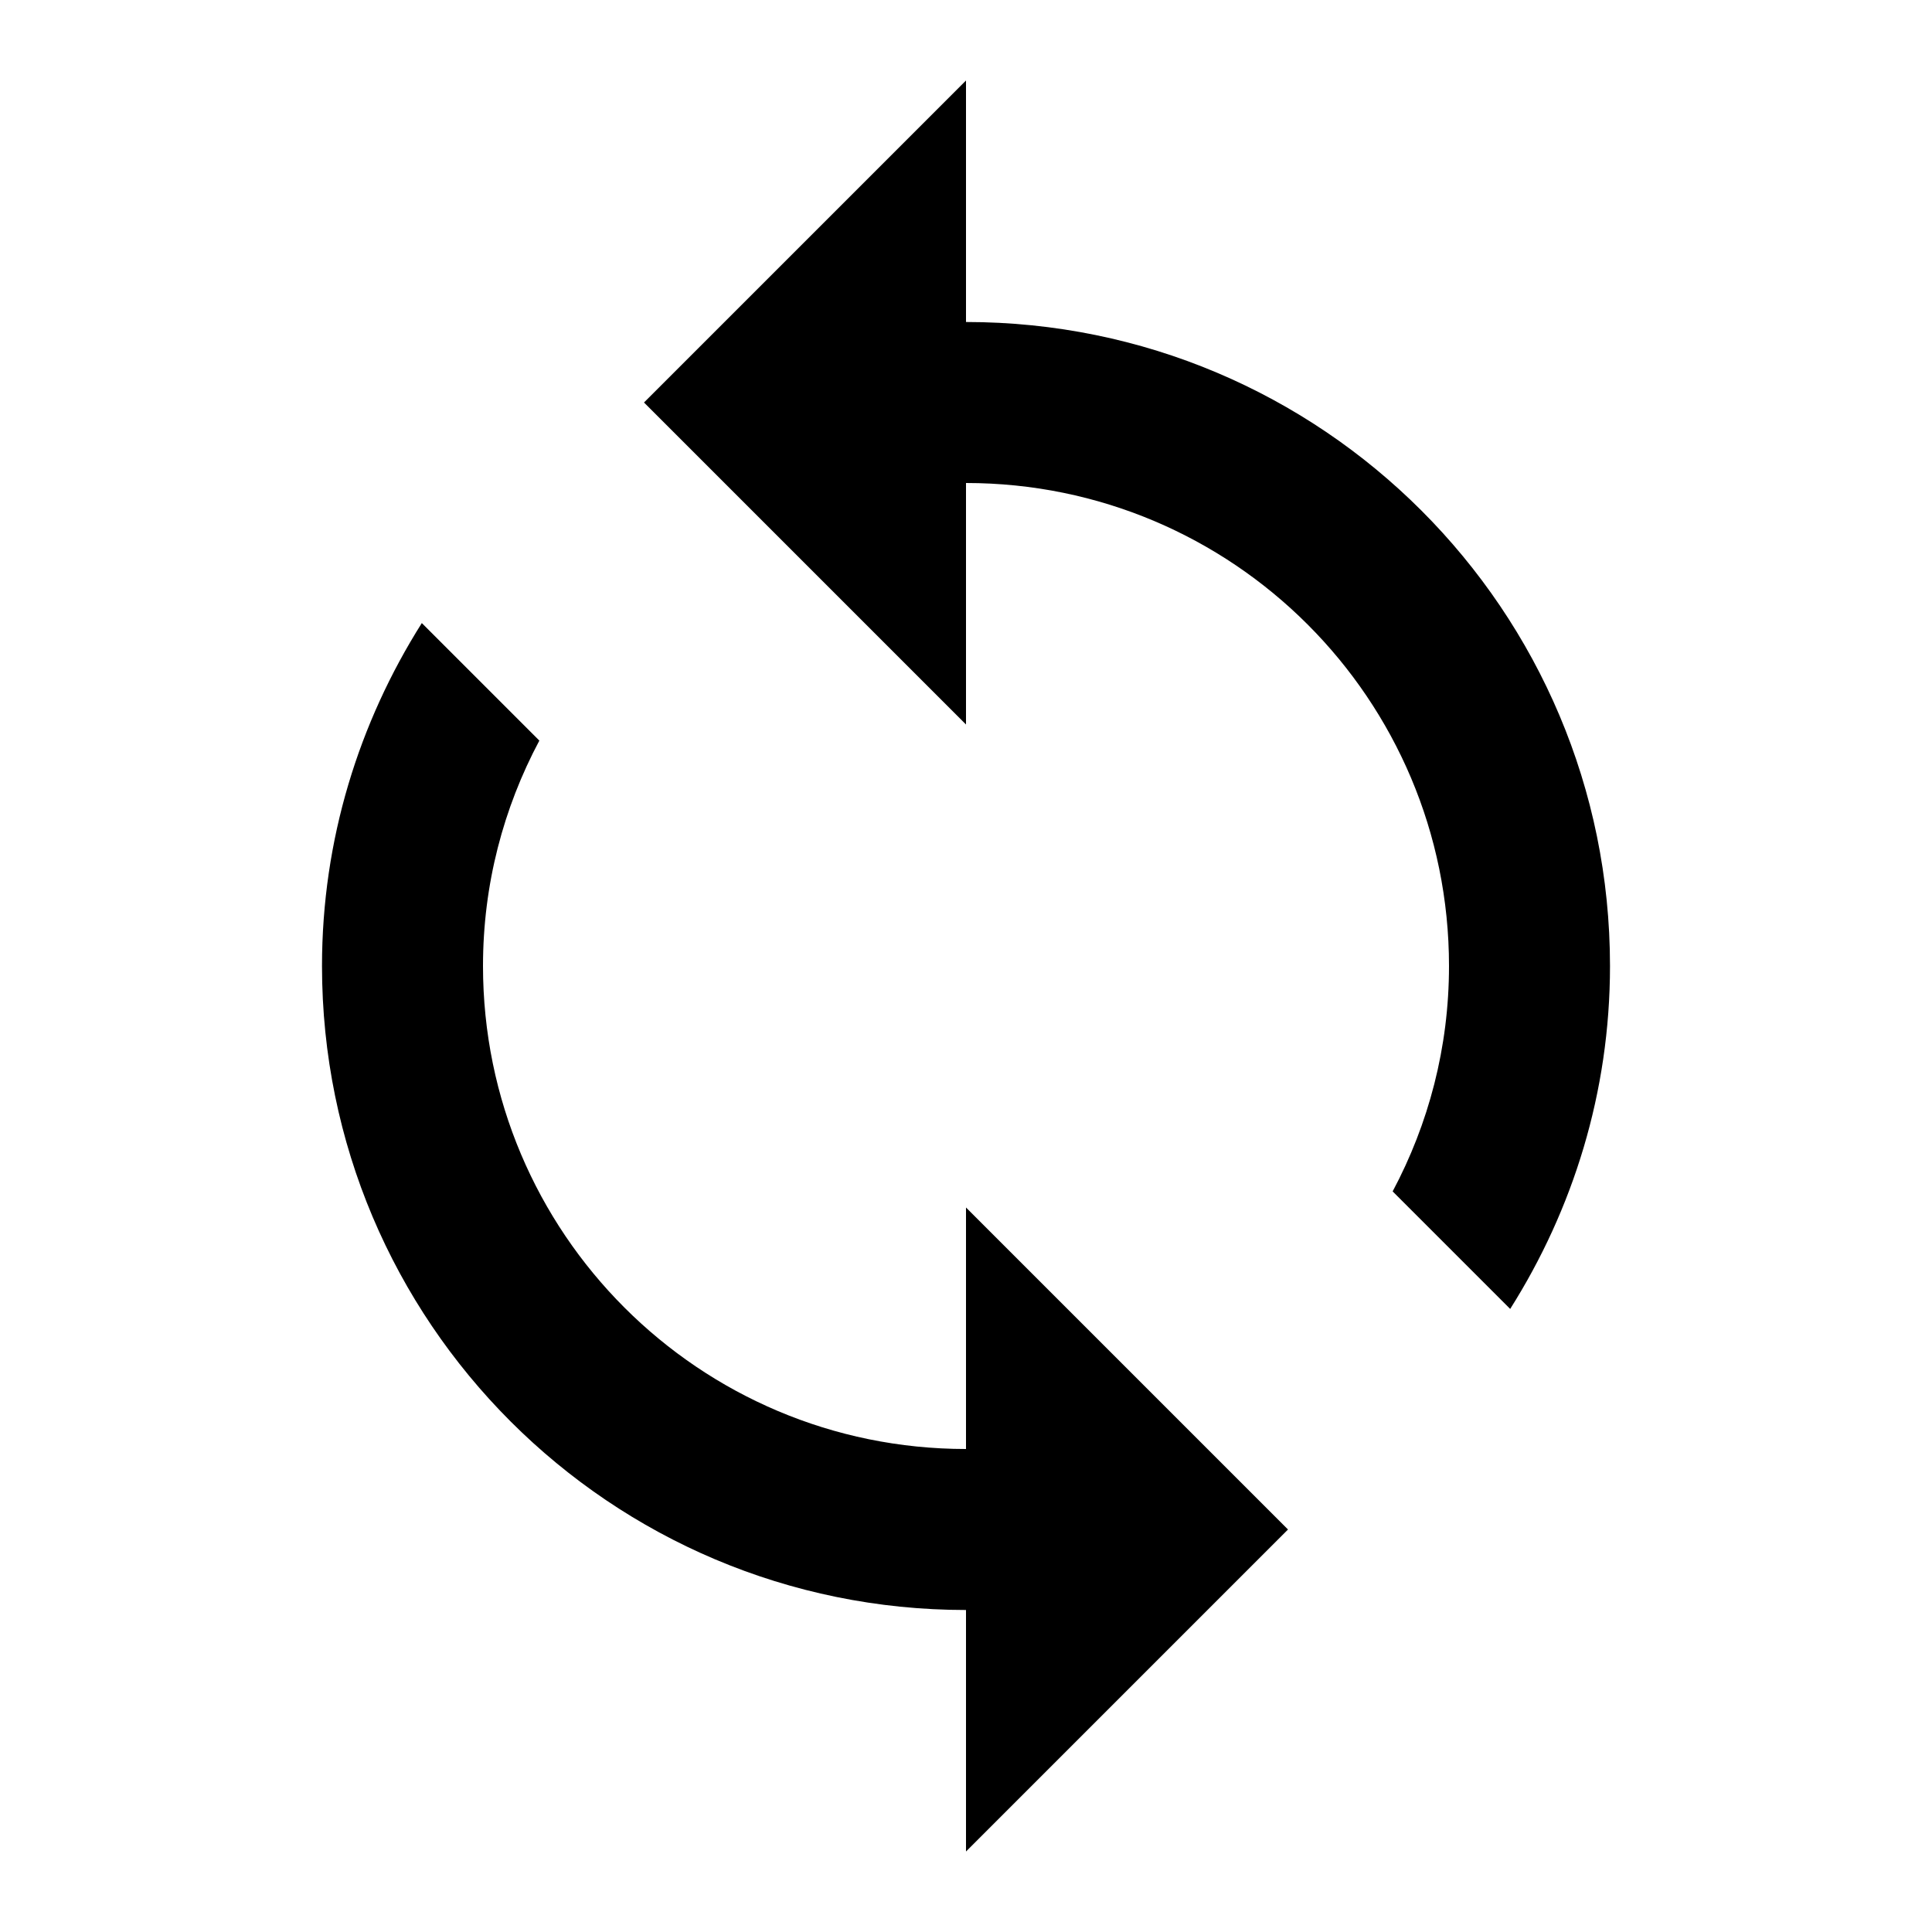
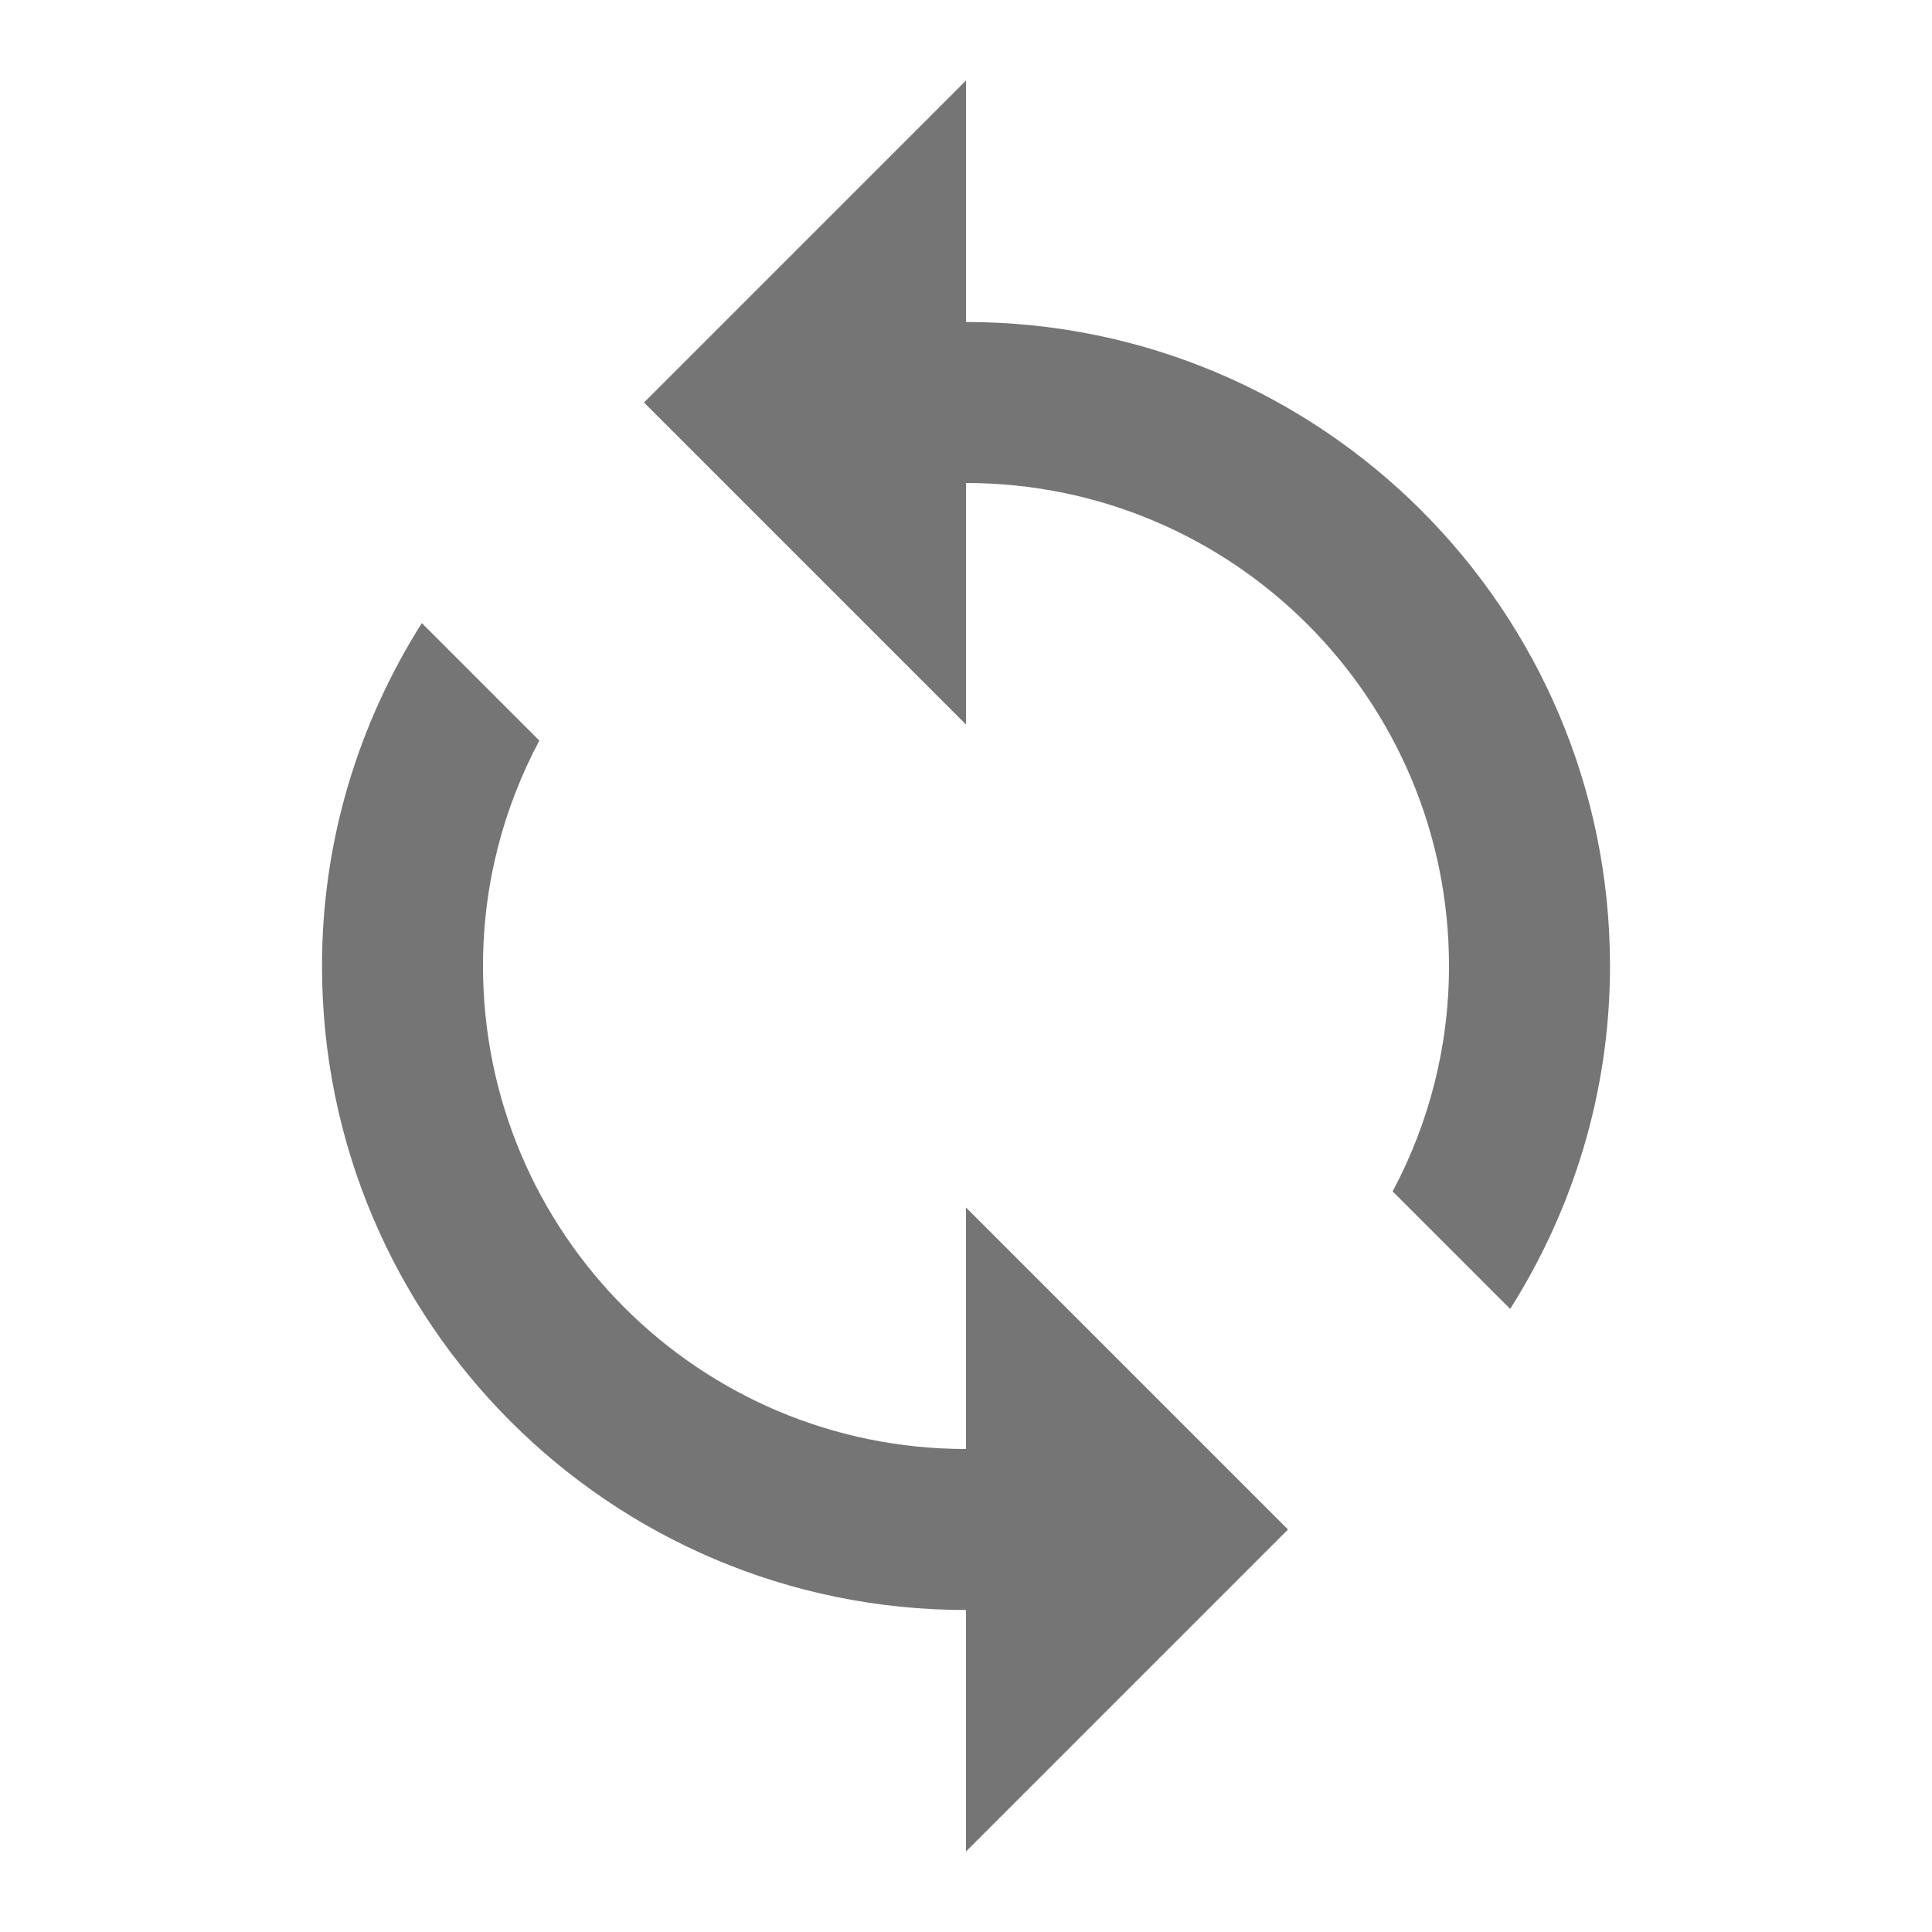
- <svg xmlns="http://www.w3.org/2000/svg" width="48px" height="48px" viewBox="0 0 48 48" fill="#000000">
+ <svg xmlns="http://www.w3.org/2000/svg" width="24px" height="24px" viewBox="0 0 48 48" fill="rgba(0, 0, 0, 0.54)">
  <g transform="translate(24, 24) scale(1, -1) translate(-24, -24)">
    <path d="M24 12v6l8-8-8-8v6C15.16 8 8 15.16 8 24c0 3.14.92 6.05 2.48 8.52l2.92-2.92c-.89-1.67-1.4-3.57-1.4-5.6 0-6.63 5.37-12 12-12zm13.52 3.48L34.6 18.4c.89 1.67 1.4 3.57 1.4 5.6 0 6.63-5.37 12-12 12v-6l-8 8 8 8v-6c8.84 0 16-7.16 16-16 0-3.14-.92-6.05-2.48-8.52z" />
    <path d="M0 0h48v48H0z" fill="none" />
  </g>
</svg>
